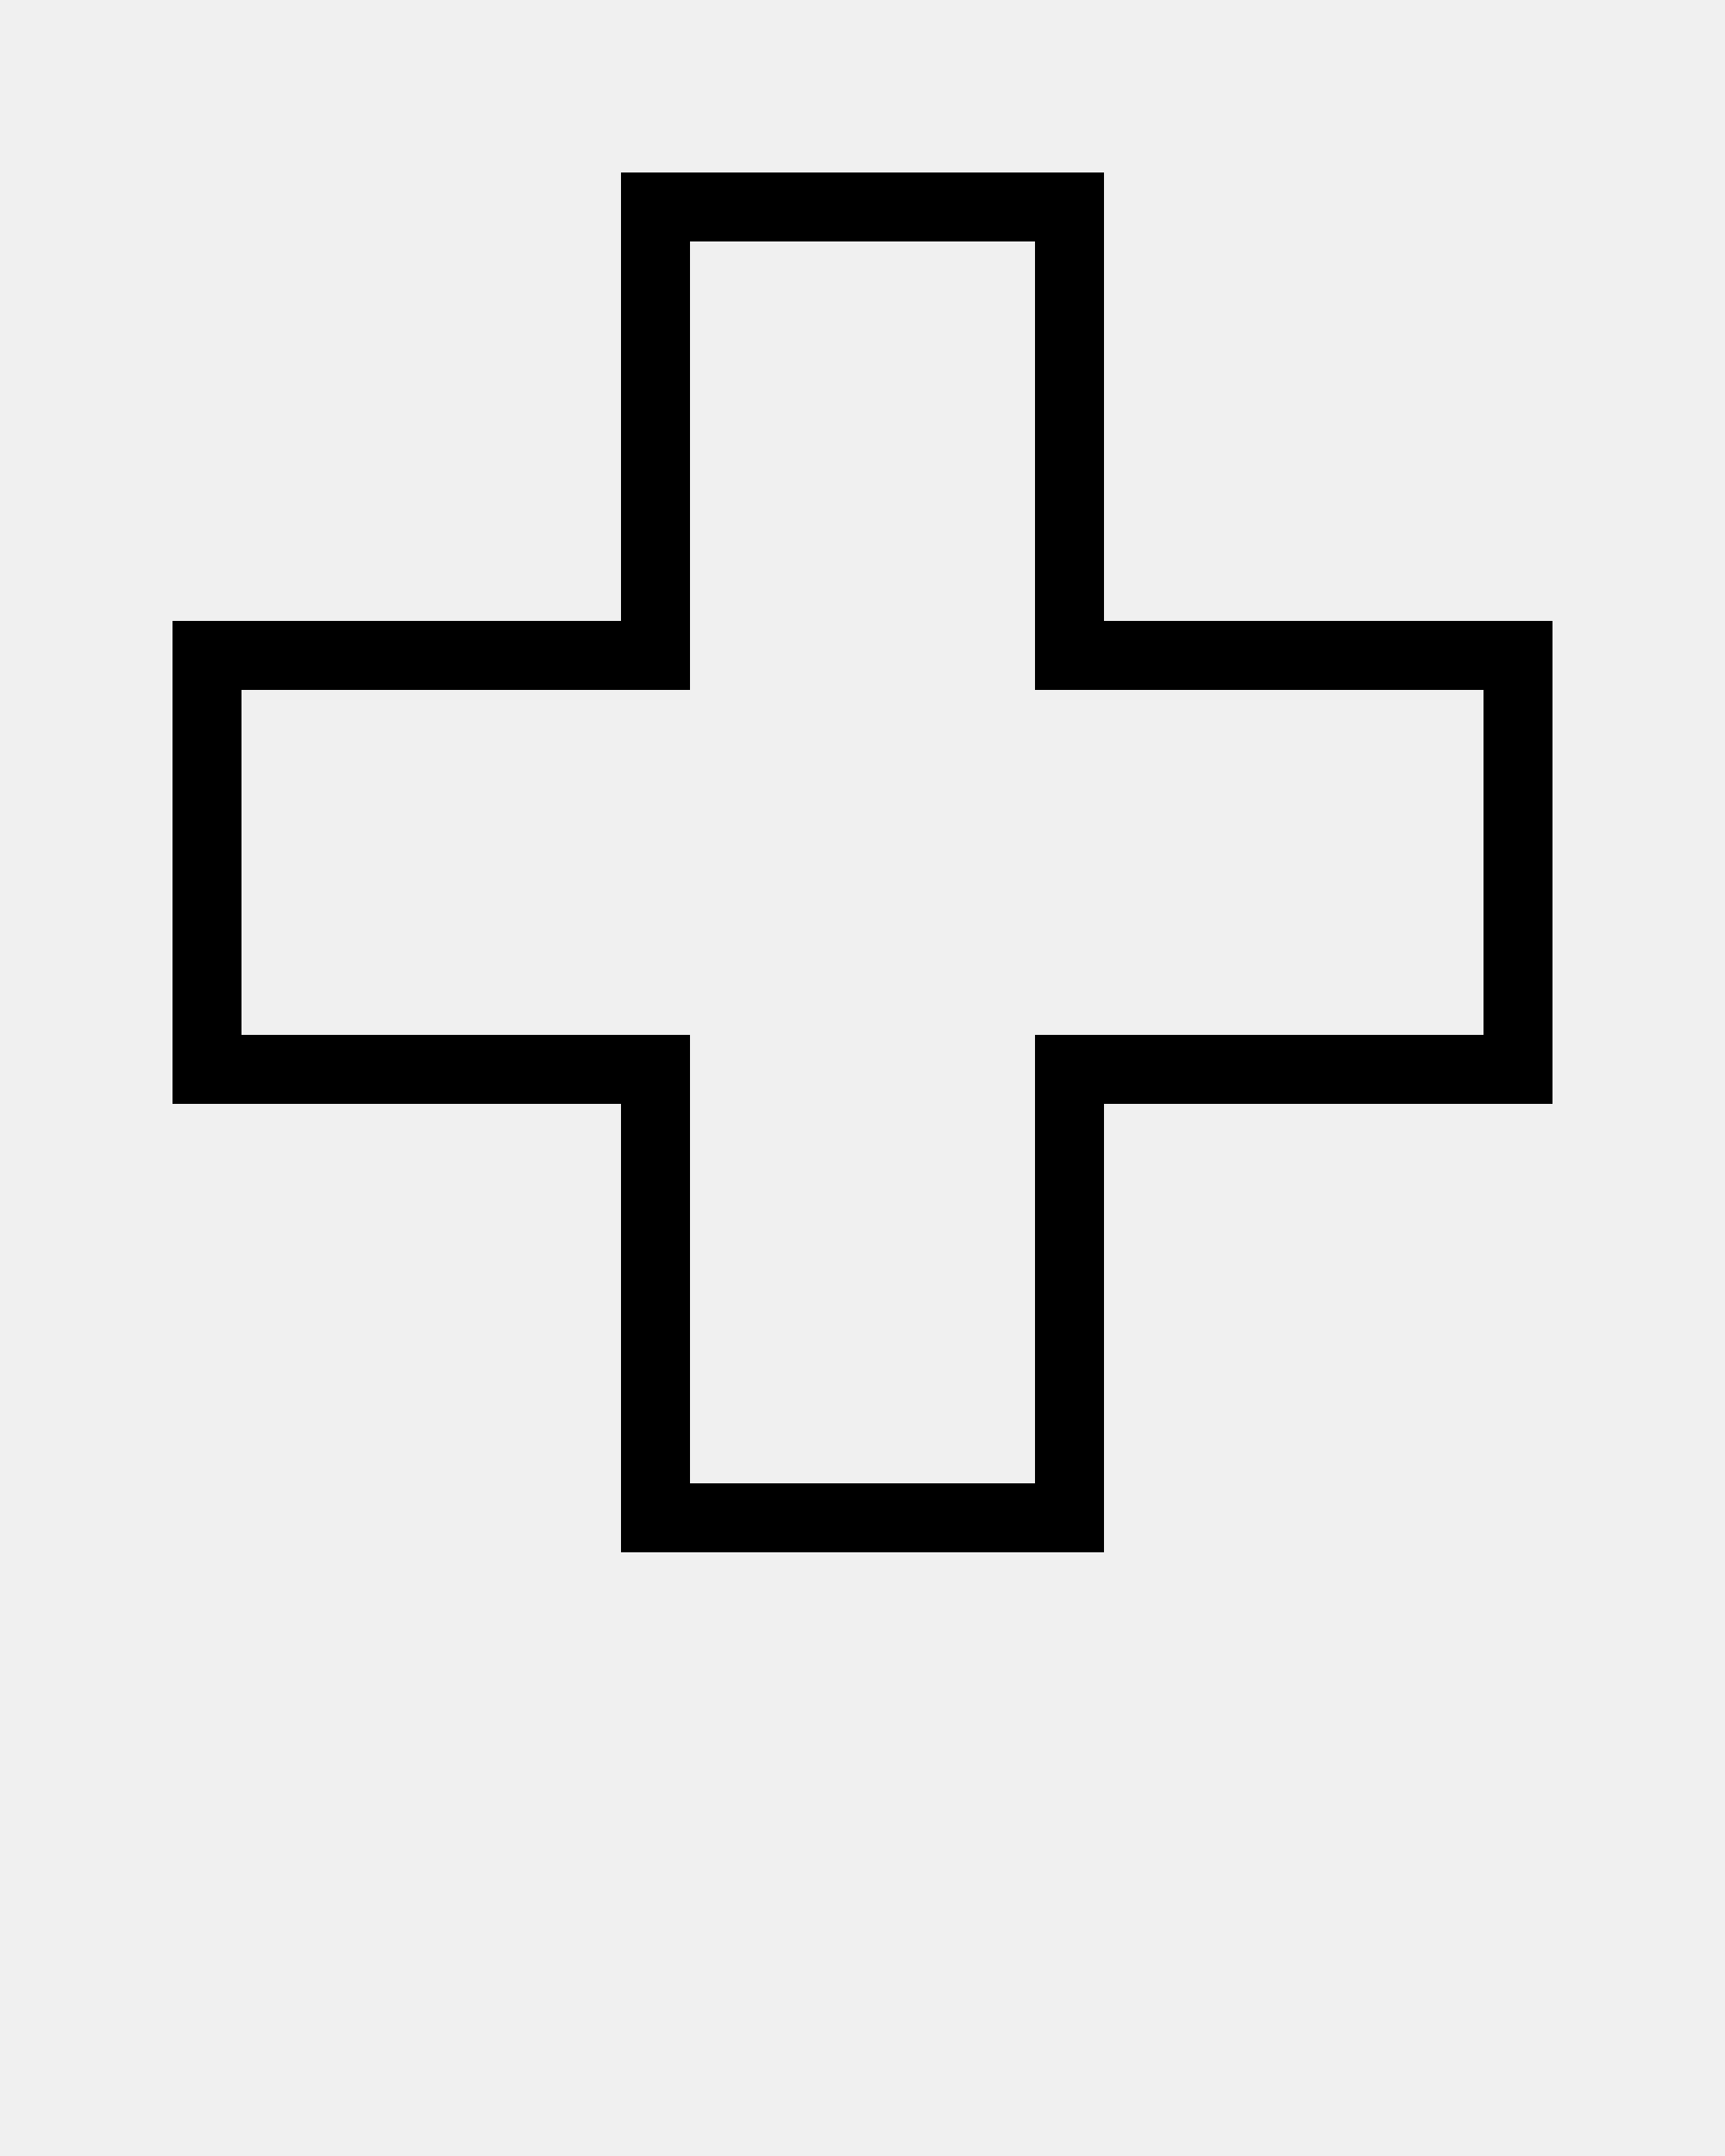
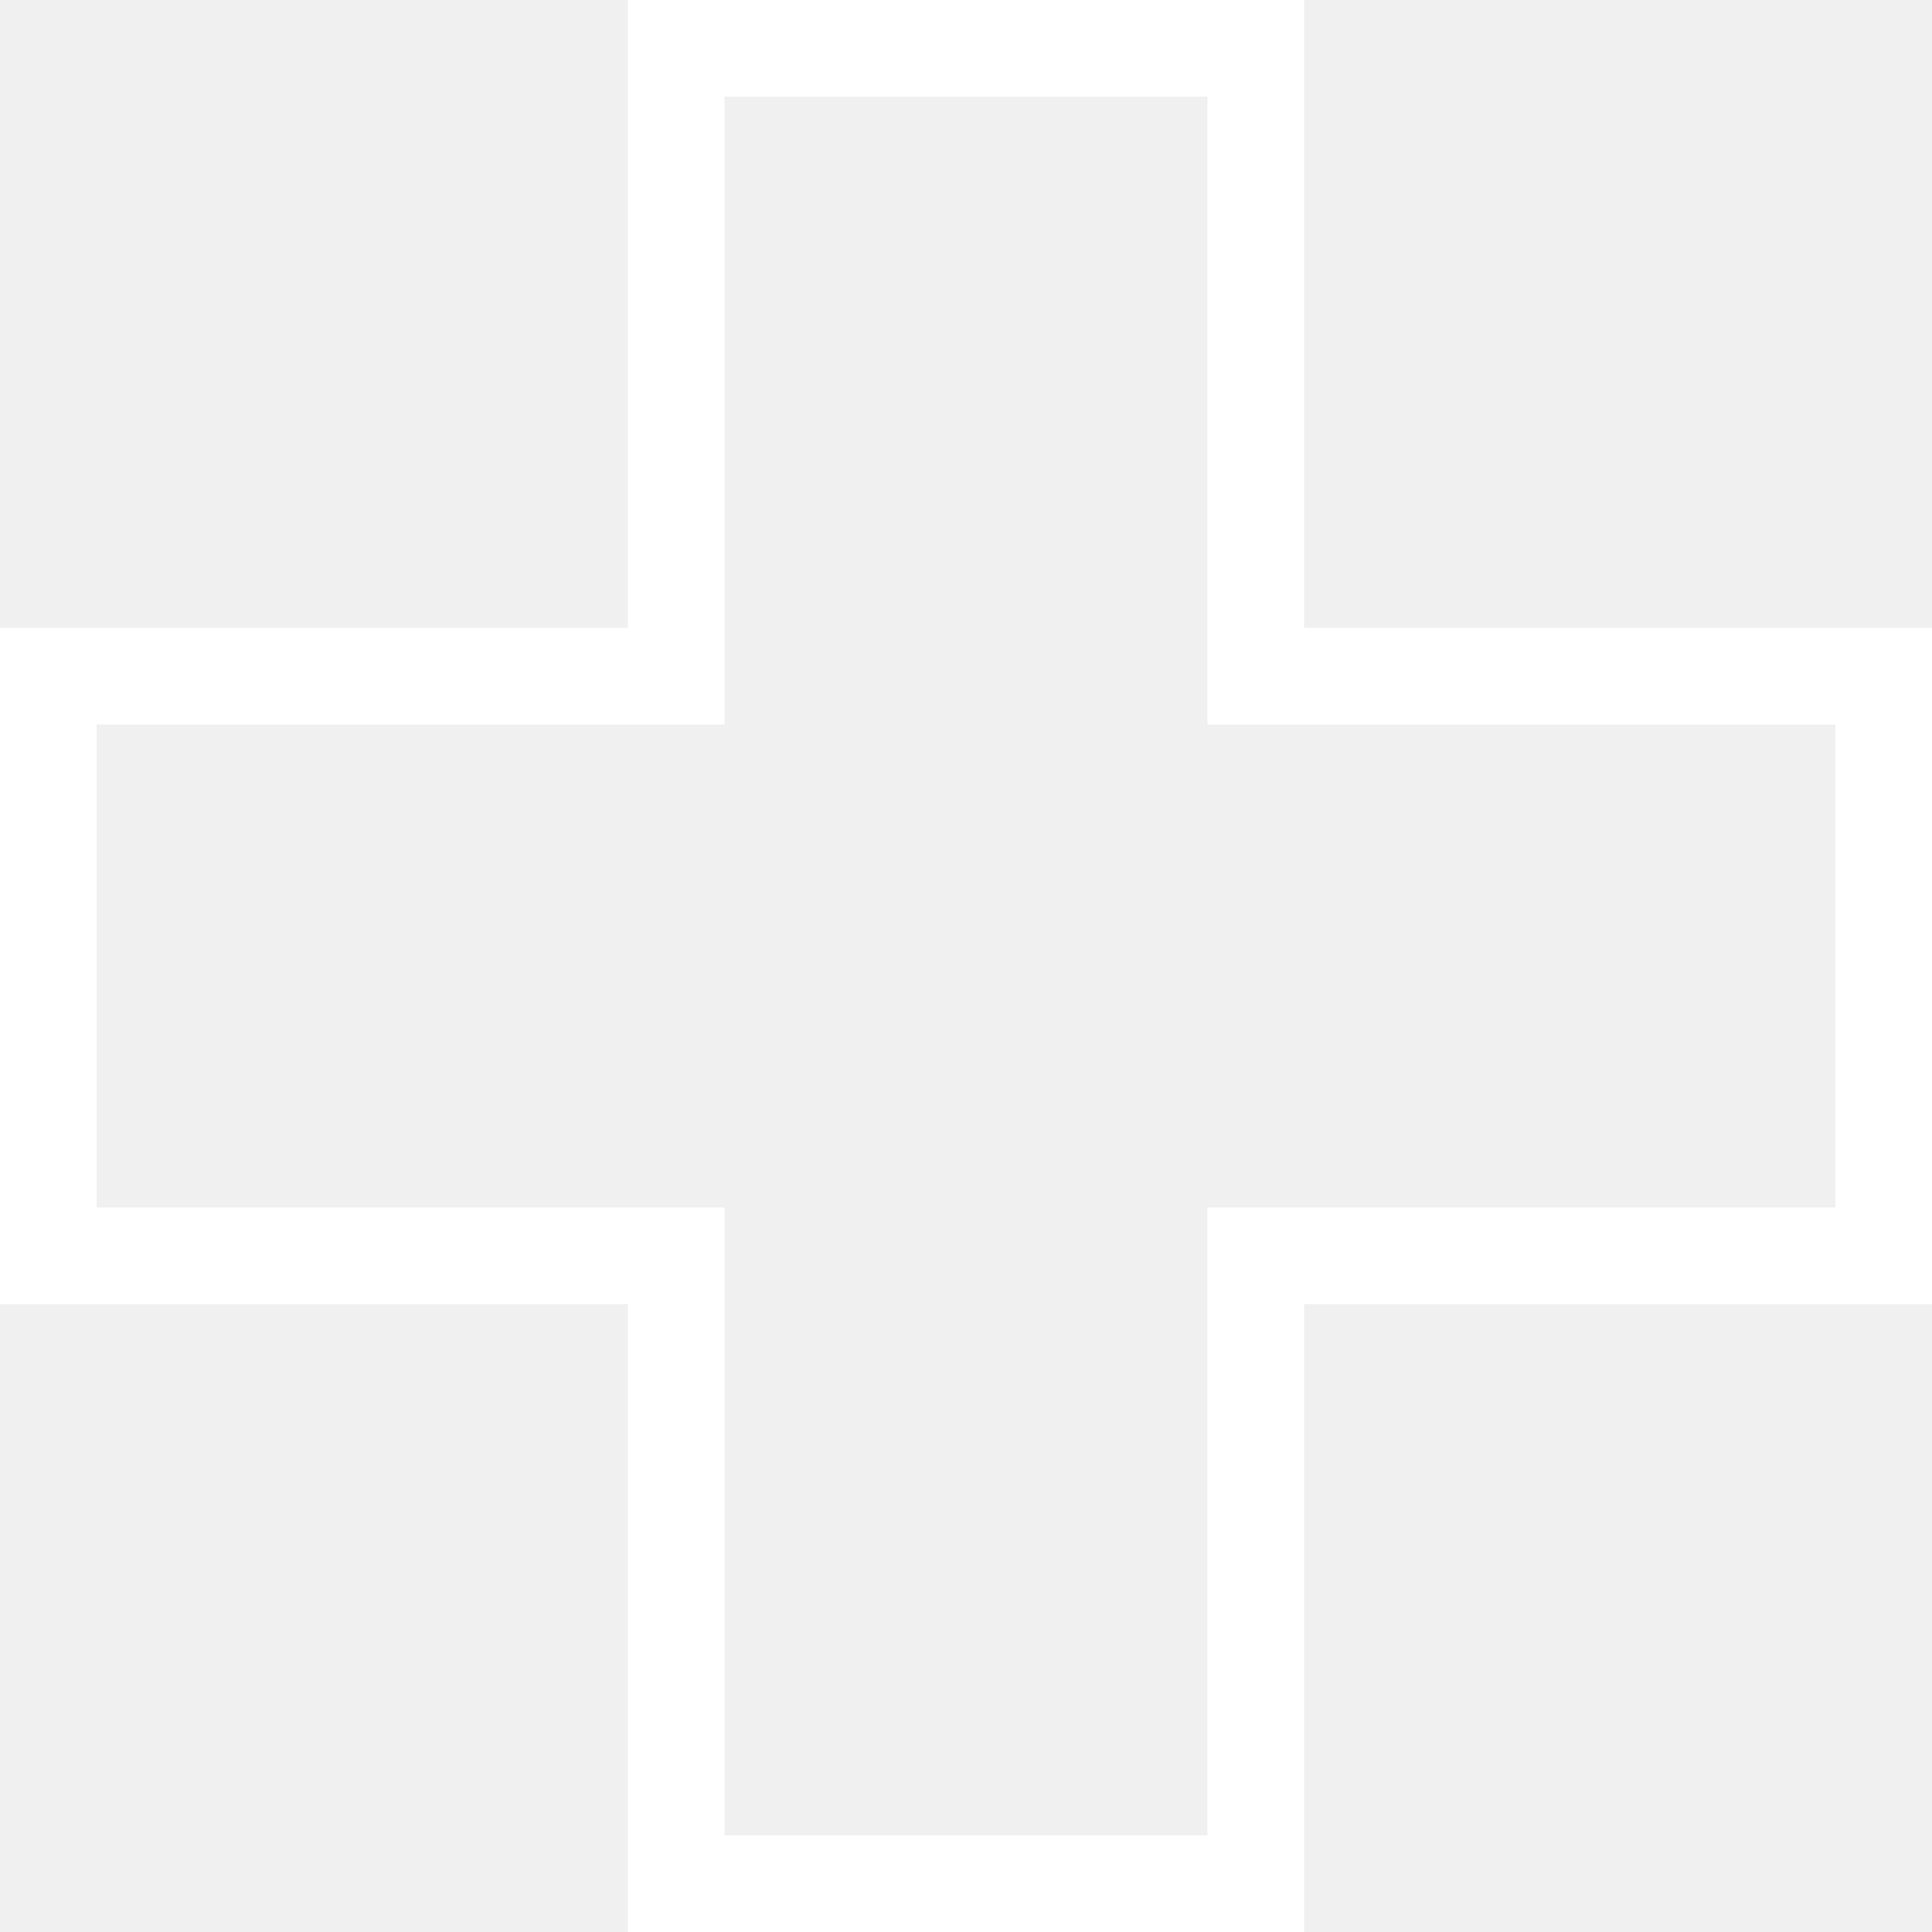
- <svg xmlns="http://www.w3.org/2000/svg" version="1.1" x="0px" y="0px" viewBox="0 0 100 125">
-   <g transform="translate(0,-952.3622)">
-     <path style="text-indent:0;text-transform:none;direction:ltr;block-progression:tb;baseline-shift:baseline;color:#000000;enable-background:accumulate;" d="m 36,962.362 0,2 0,24 -24,0 -2,0 0,2 0,24 0,2 2,0 24,0 0,24 0,2 2,0 24,0 2,0 0,-2 0,-24 24,0 2,0 0,-2 0,-24 0,-2 -2,0 -24,0 0,-24 0,-2 -2,0 -24,0 -2,0 z m 4,4 20,0 0,24 0,2 2,0 24,0 0,20 -24,0 -2,0 0,2 0,24 -20,0 0,-24 0,-2 -2,0 -24,0 0,-20 24,0 2,0 0,-2 0,-24 z" fill="#000000" fill-opacity="1" stroke="none" marker="none" visibility="visible" display="inline" overflow="visible" />
+ <svg xmlns="http://www.w3.org/2000/svg" width="80px" height="80px" viewBox="0 0 80 80" version="1.1">
+   <defs />
+   <g id="Page-1" stroke="none" stroke-width="1" fill="none" fill-rule="evenodd">
+     <g id="upgrade" fill-rule="nonzero" fill="#FFFFFF">
+       <path d="M26,1.00000001e-05 L26,2 L26,26 L2,26 L-4.99999999e-07,26 L-4.99999999e-07,28 L-4.99999999e-07,52 L-4.99999999e-07,54 L2,54 L26,54 L26,78 L26,80 L28,80 L52,80 L54,80 L54,78 L54,54 L78,54 L80,54 L80,52 L80,28 L80,26 L78,26 L54,26 L54,2 L54,9.99999997e-06 L52,9.99999997e-06 L28,9.99999997e-06 L26,9.99999997e-06 L26,1.00000001e-05 Z M30,4 L50,4 L50,28 L50,30 L52,30 L76,30 L76,50 L52,50 L50,50 L50,52 L50,76 L30,76 L30,52 L30,50 L28,50 L4,50 L4,30 L28,30 L30,30 L30,28 L30,4 L30,4 Z" id="Shape" />
+     </g>
  </g>
</svg>
